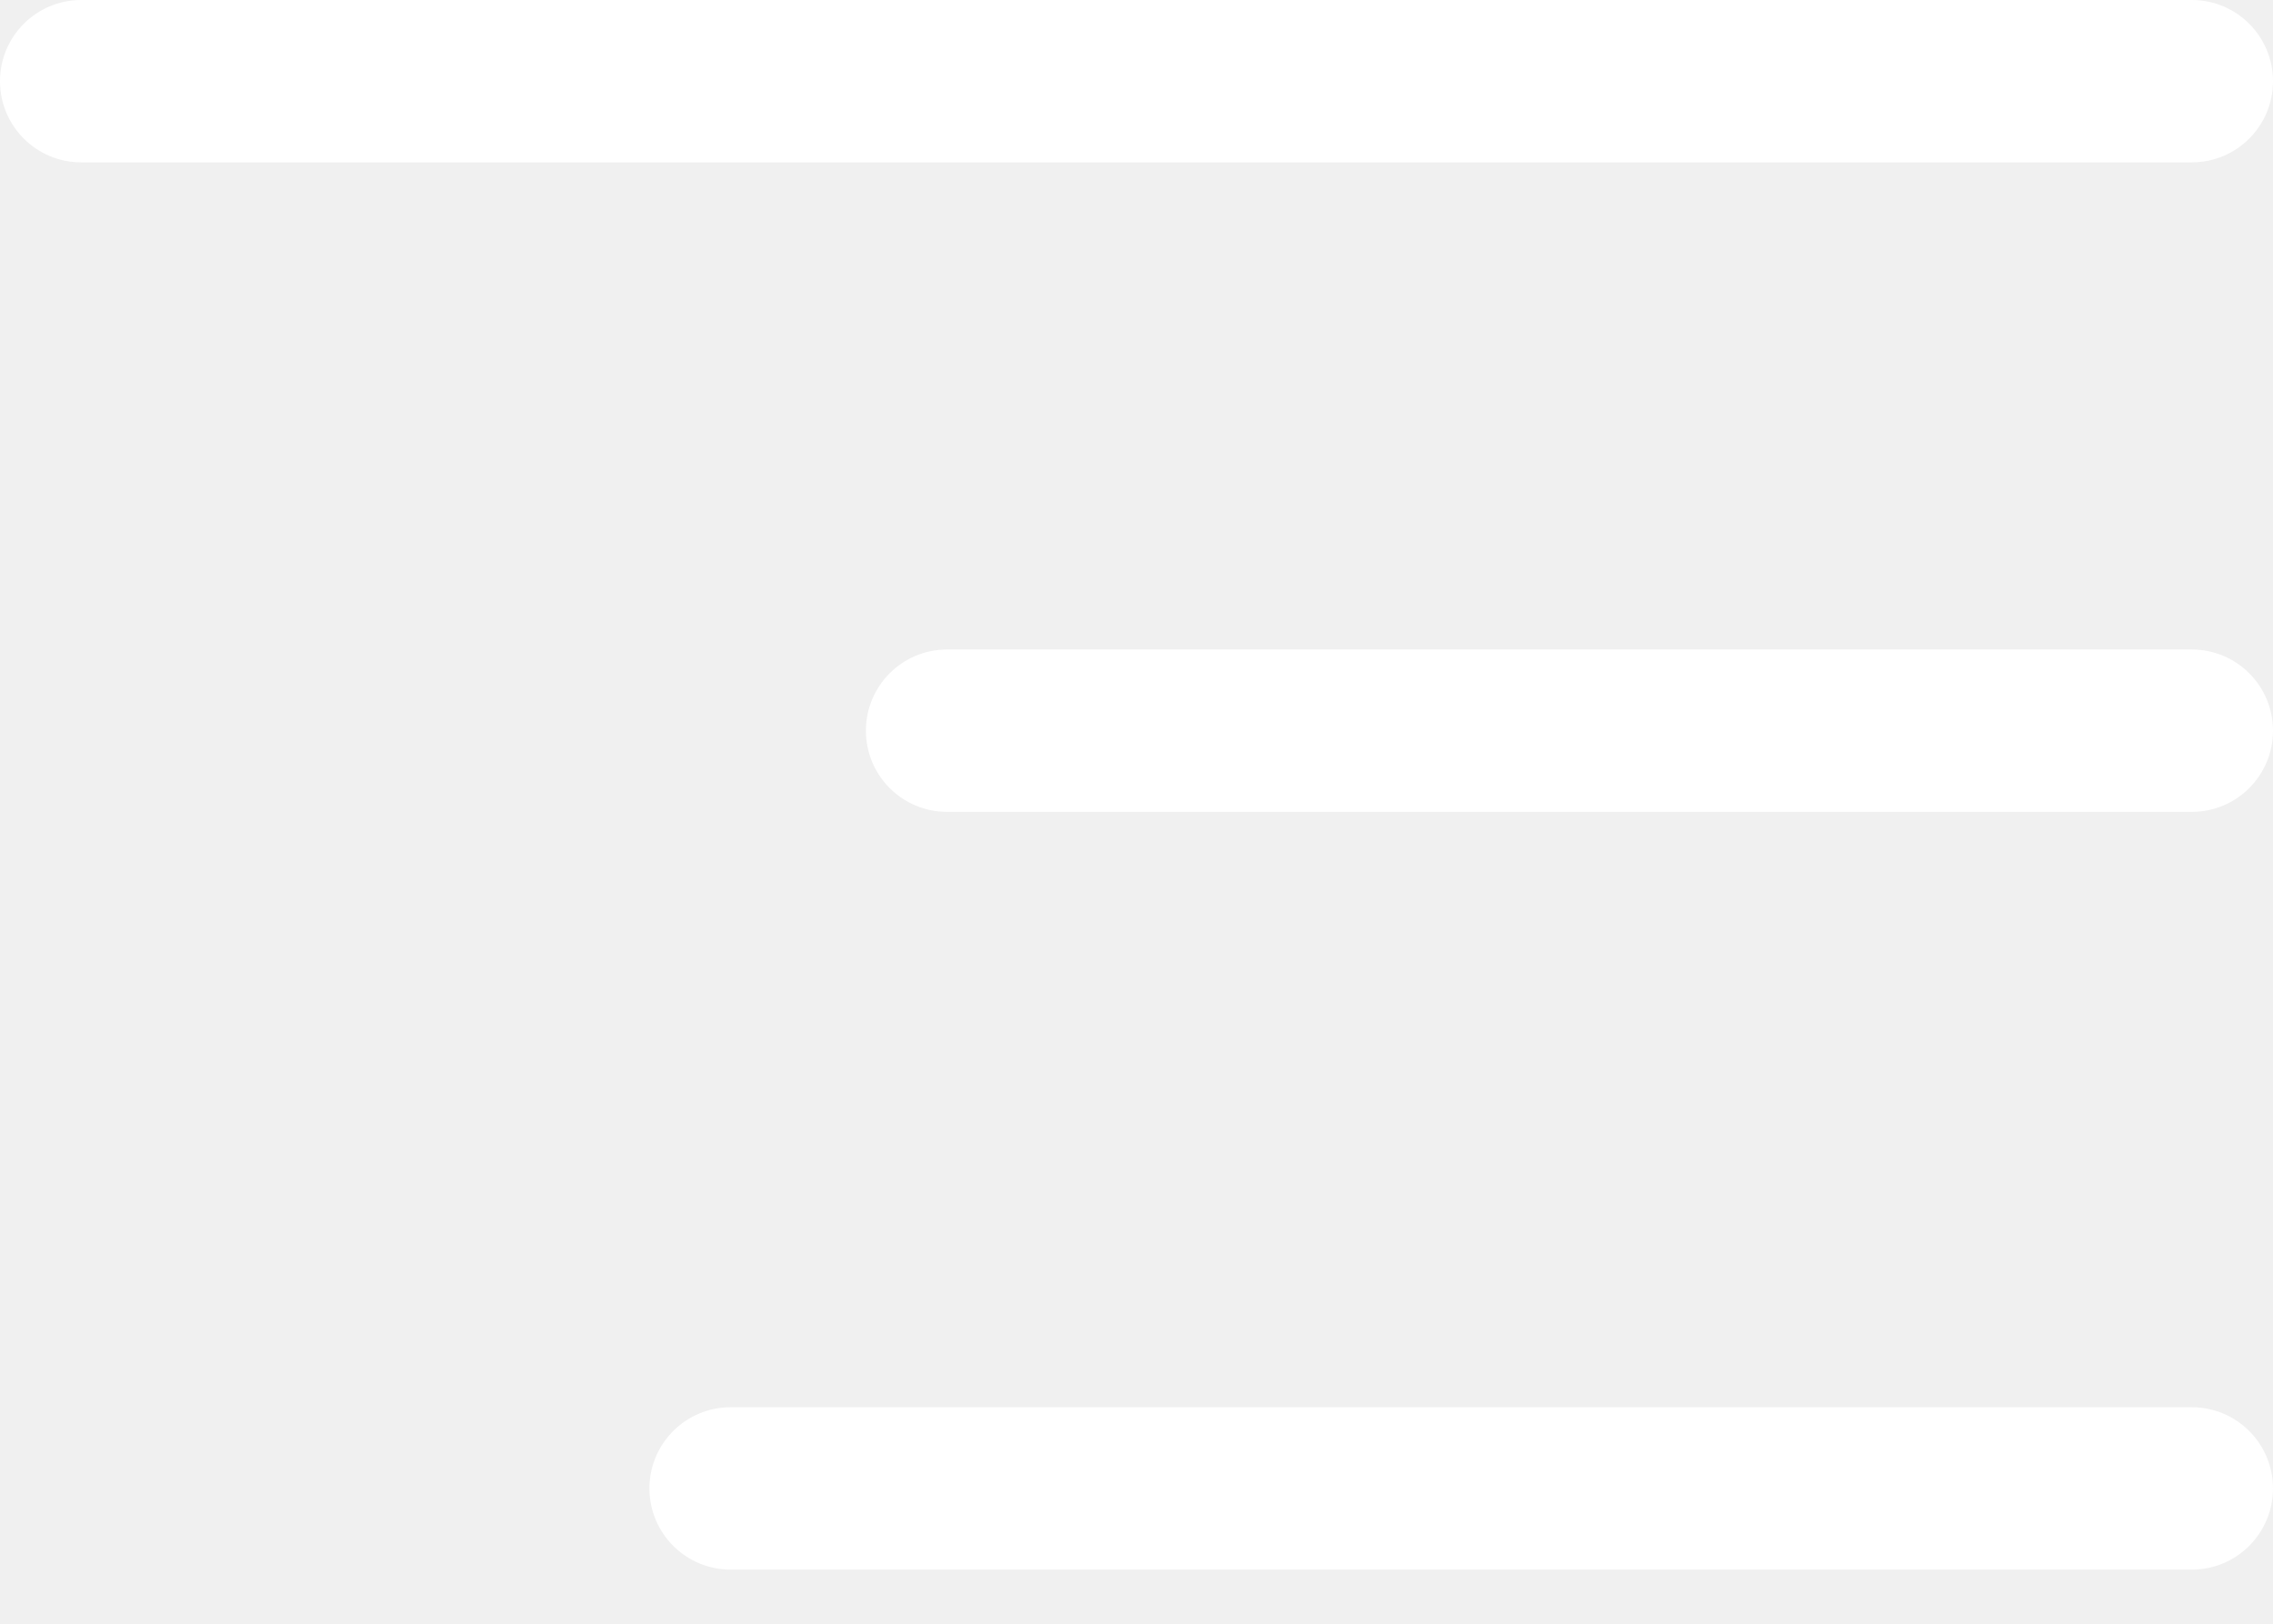
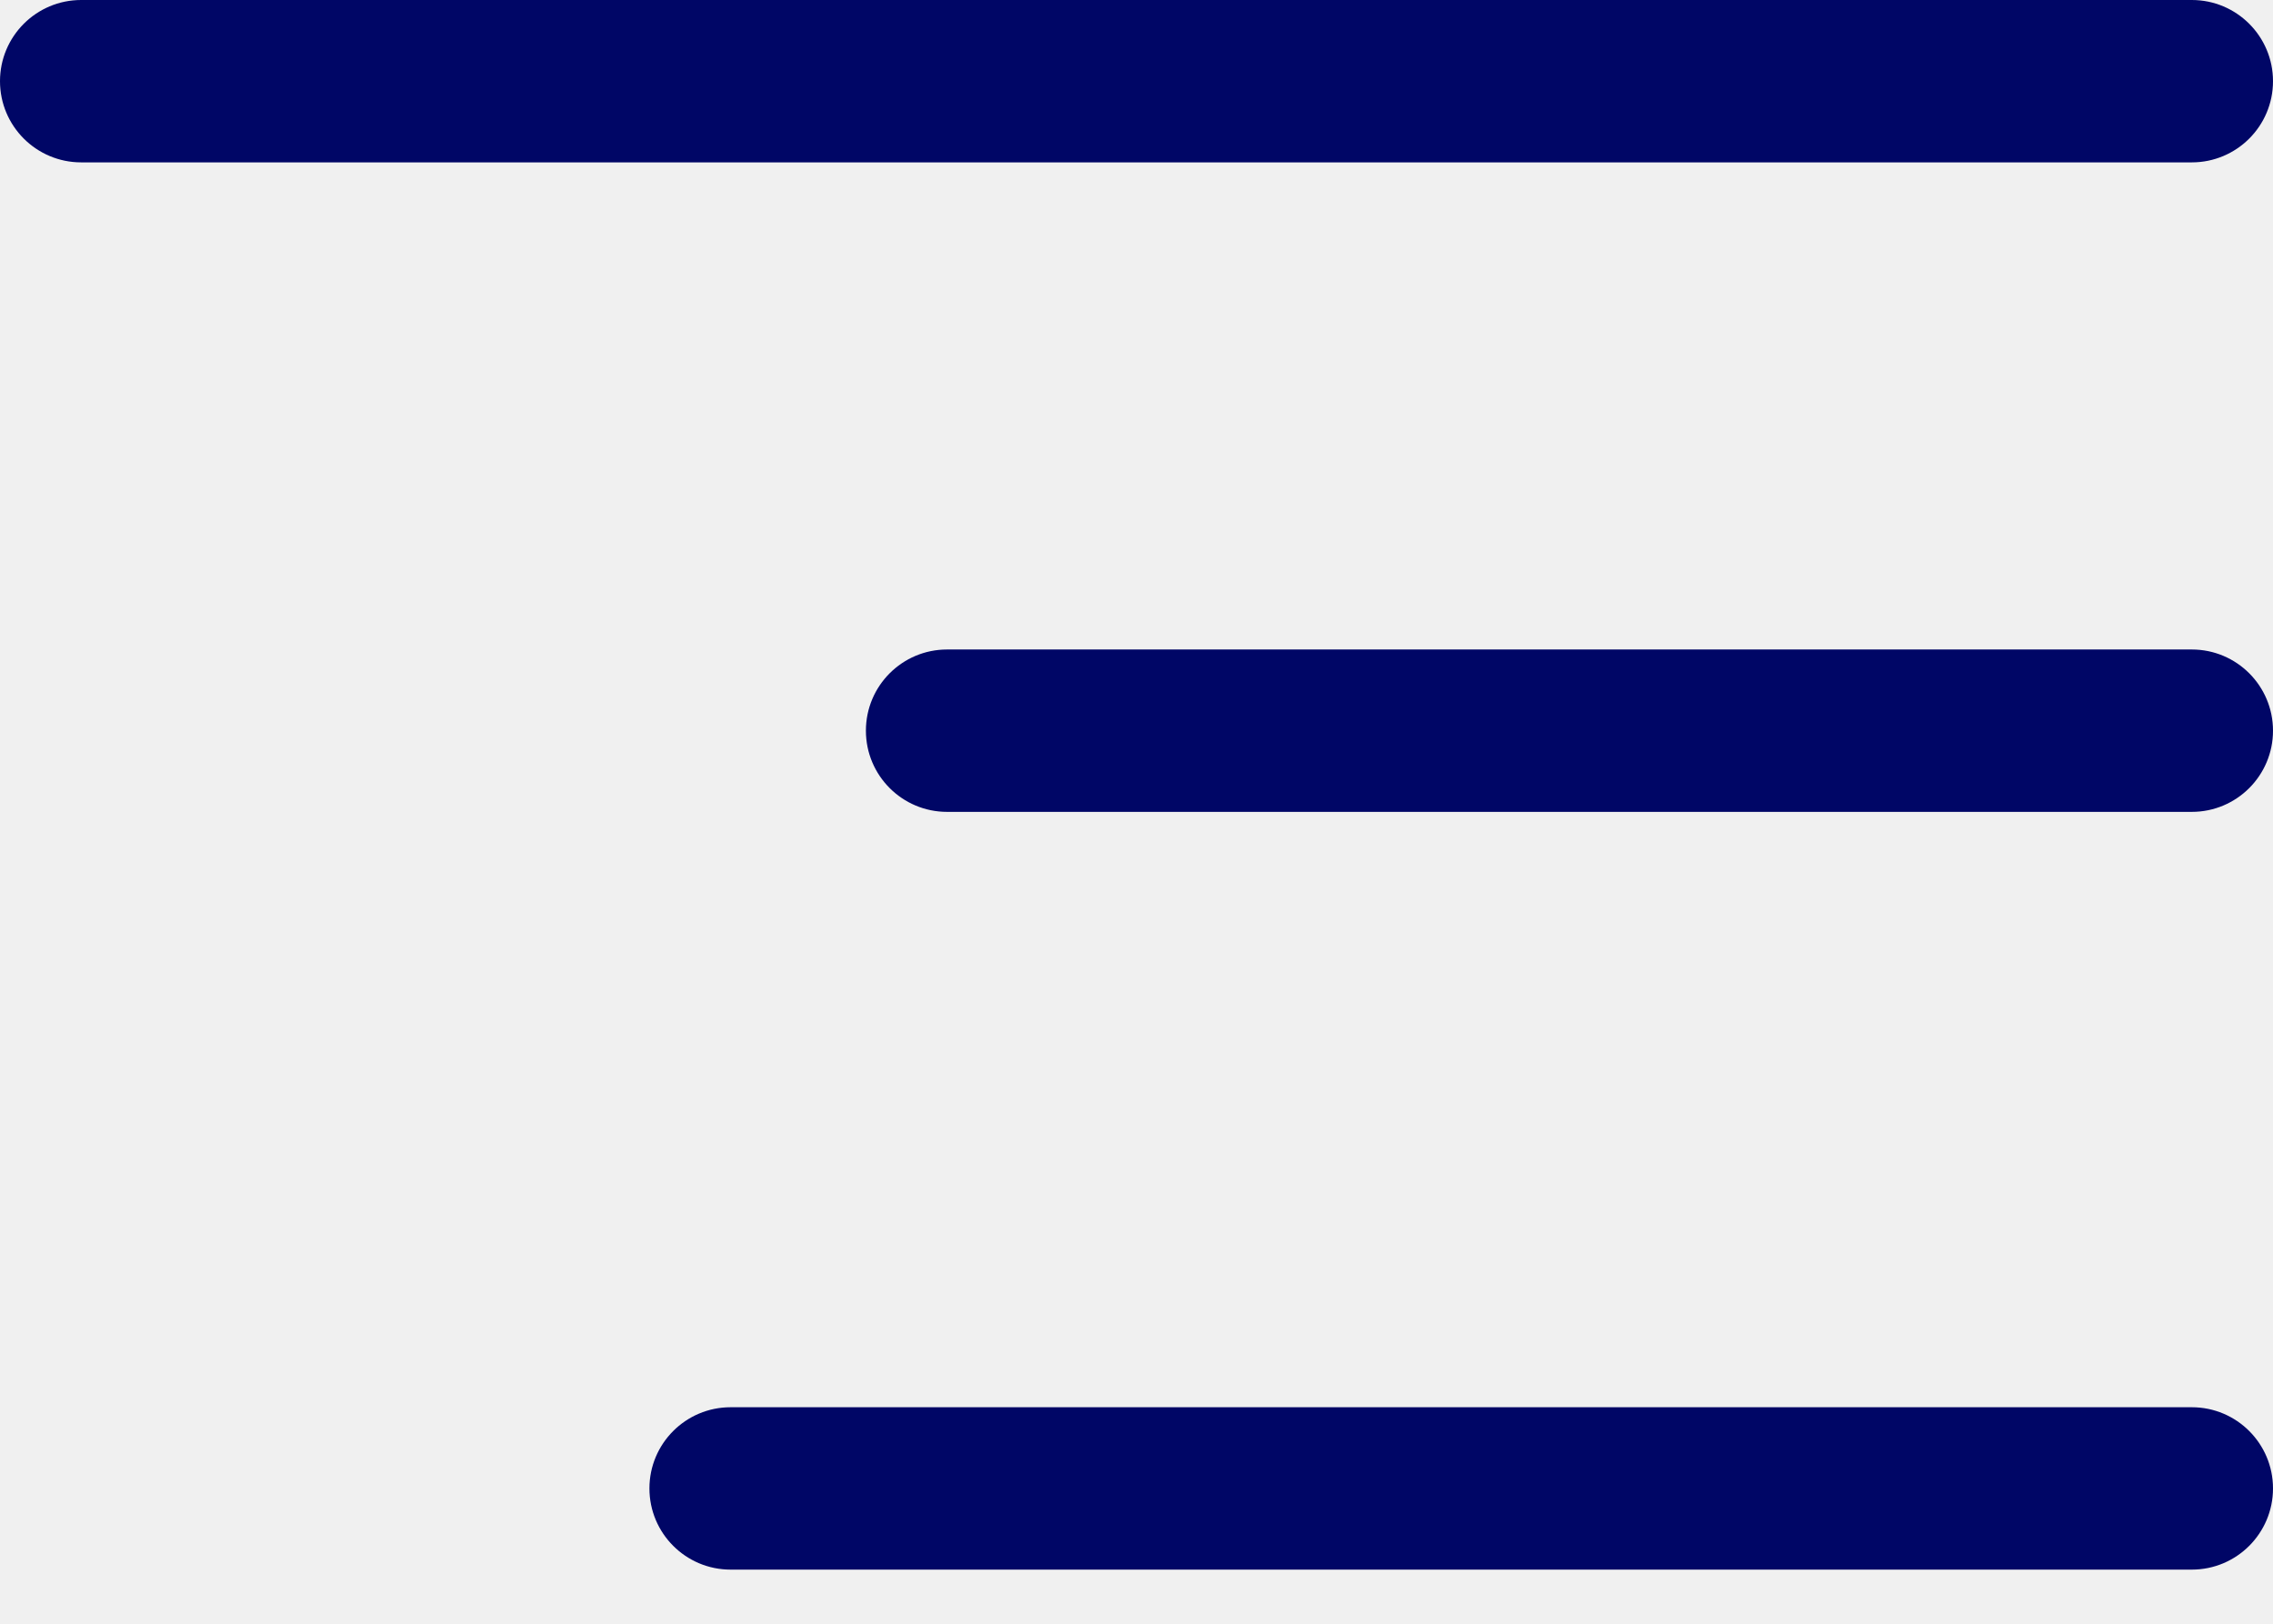
<svg xmlns="http://www.w3.org/2000/svg" width="21" height="15" viewBox="0 0 21 15" fill="none">
-   <rect width="21" height="1.5" rx="0.75" fill="white" />
-   <rect x="8" y="6" width="13" height="1.5" rx="0.75" fill="white" />
-   <rect x="6" y="13" width="15" height="1.5" rx="0.75" fill="white" />
+   <rect width="21" height="1.5" rx="0.75" fill="#000666" />
+   <rect x="8" y="6" width="13" height="1.5" rx="0.75" fill="#000666" />
+   <rect x="6" y="13" width="15" height="1.5" rx="0.75" fill="#000666" />
</svg>
